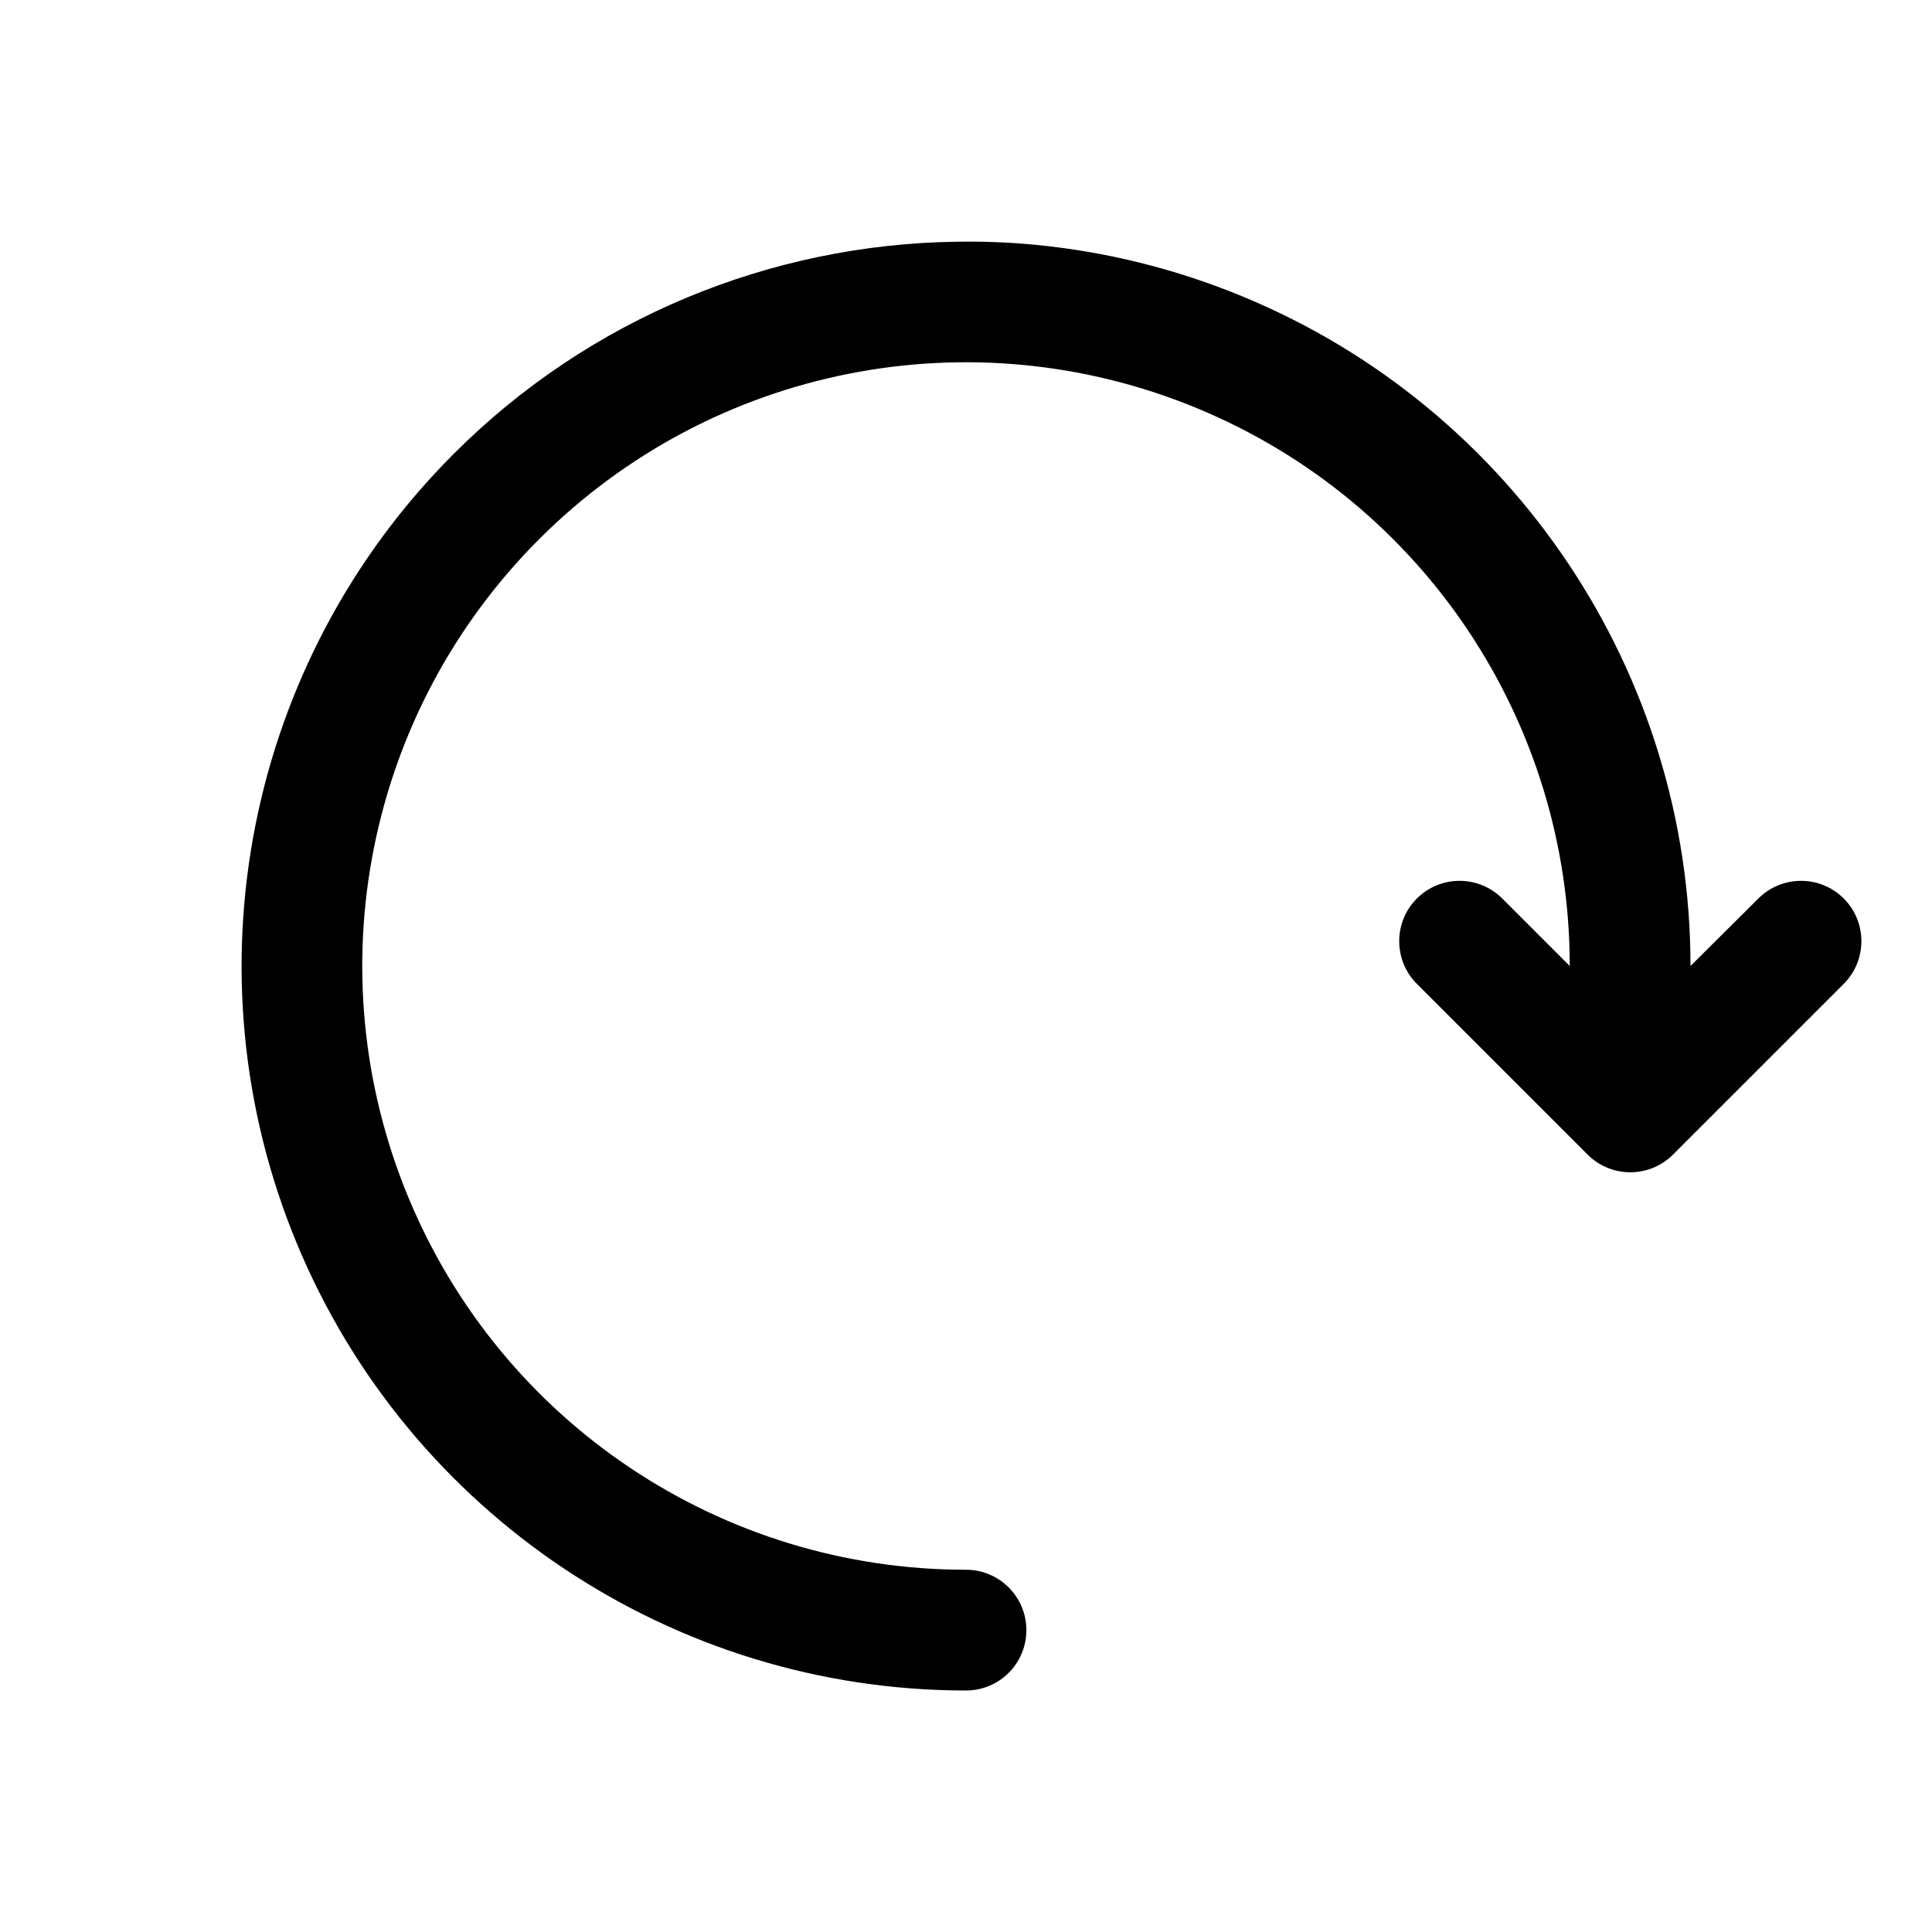
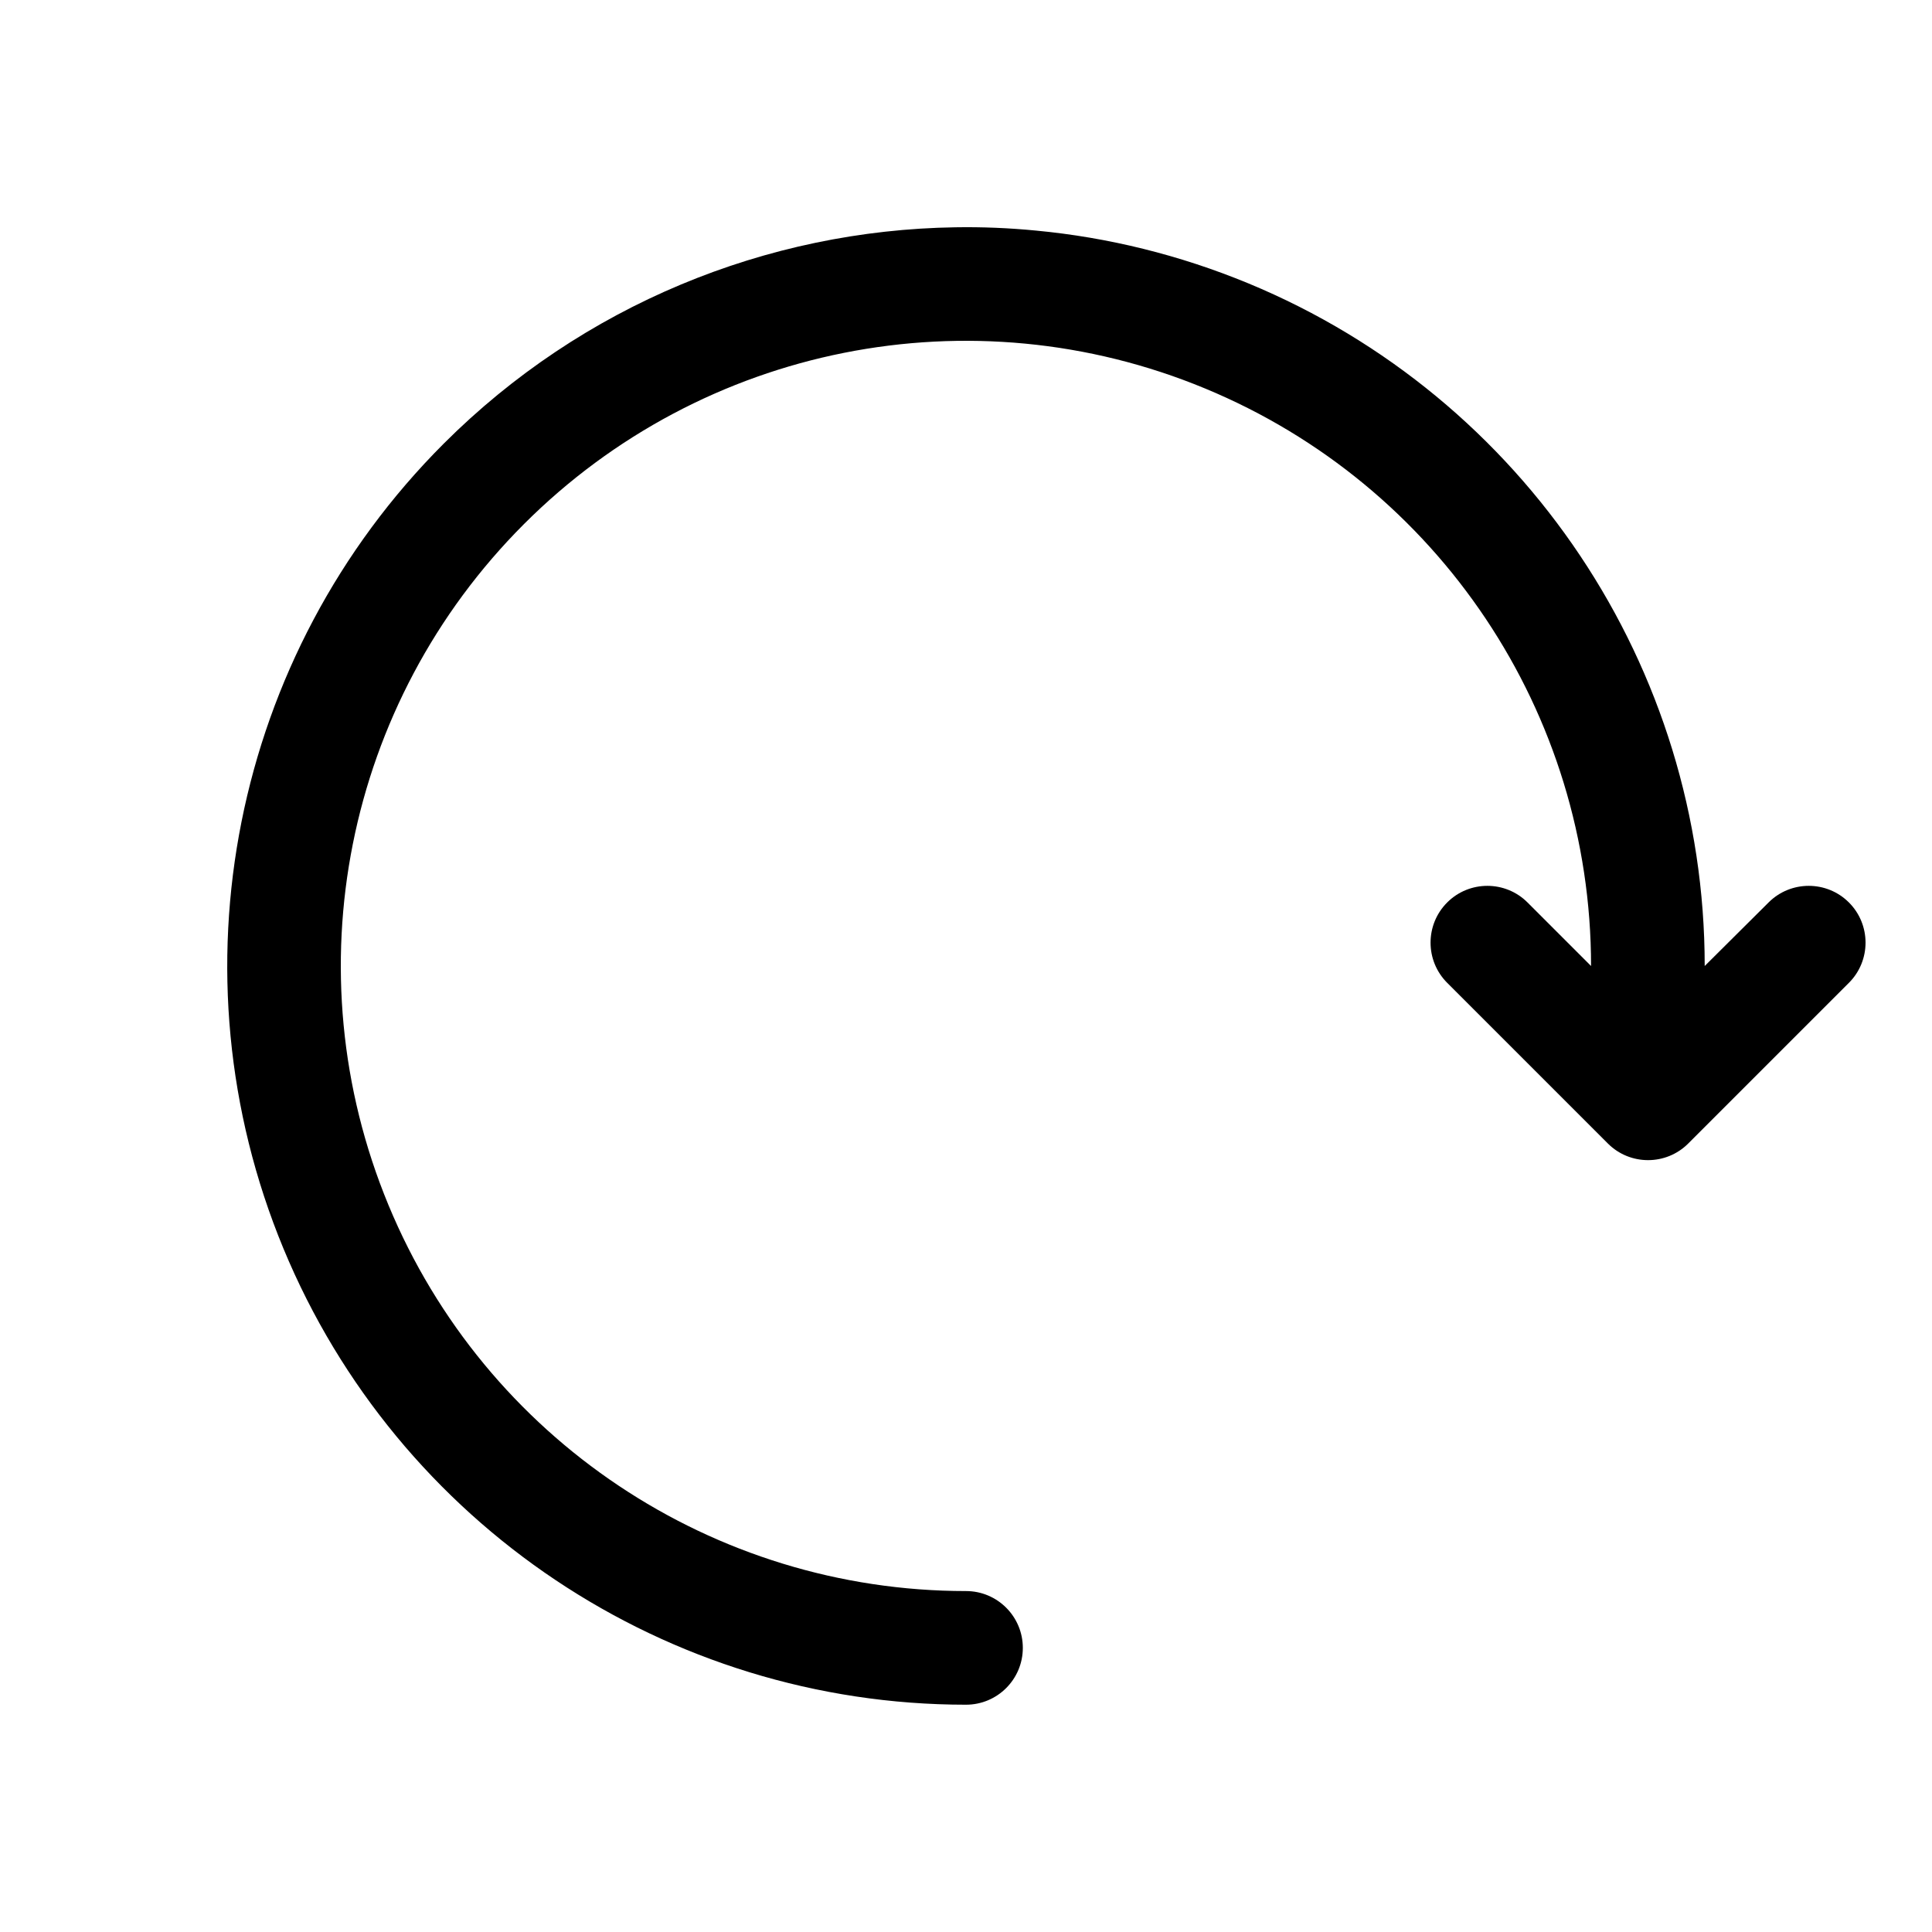
- <svg xmlns="http://www.w3.org/2000/svg" width="16" height="16" version="1.1" viewBox="0 0 16 16">
-   <path d="m7.914 2.002c-1.531.023-3.031.63-4.156 1.756-1.715 1.715-2.229 4.296-1.301 6.537.928 2.241 3.118 3.705 5.543 3.705a.5.5 0 00.5-.5.5.5 0 00-.5-.5c-2.024 0-3.845-1.216-4.619-3.086-.774-1.87-.347-4.018 1.084-5.449s3.579-1.858 5.449-1.084c1.87.774 3.086 2.595 3.086 4.619l-.559-.559c-.195-.195-.512-.195-.707 0-.195.195-.195.512 0 .707l1.414 1.414c.195.195.512.195.707 0l1.414-1.414c.195-.195.195-.512 0-.707s-.512-.195-.707 0l-.562.559c0-2.425-1.464-4.615-3.705-5.543-.56-.232-1.141-.374-1.725-.43-.219-.021-.438-.029-.656-.025z" />
+ <svg xmlns="http://www.w3.org/2000/svg" width="17" height="17" version="1.1" viewBox="0 0 17 17">
+   <path d="m8.406 2c-1.658.025-3.283.685-4.502 1.904-1.858 1.858-2.416 4.654-1.41 7.082 1.006 2.428 3.378 4.014 6.006 4.014a.5.5 0 00.5-.5.5.5 0 00-.5-.5c-2.226 0-4.23-1.34-5.082-3.397-.852-2.057-.381-4.418 1.193-5.992 1.574-1.574 3.936-2.045 5.992-1.193 2.057.852 3.397 2.856 3.397 5.082l-.559-.559c-.195-.195-.512-.195-.707 0-.195.195-.195.512 0 .707l1.414 1.414c.195.195.512.195.707 0l1.414-1.414c.195-.195.195-.512 0-.707-.195-.195-.512-.195-.707 0l-.562.559c0-2.628-1.586-5-4.014-6.006-.607-.251-1.236-.405-1.869-.465-.237-.023-.474-.033-.711-.029z" />
</svg>
